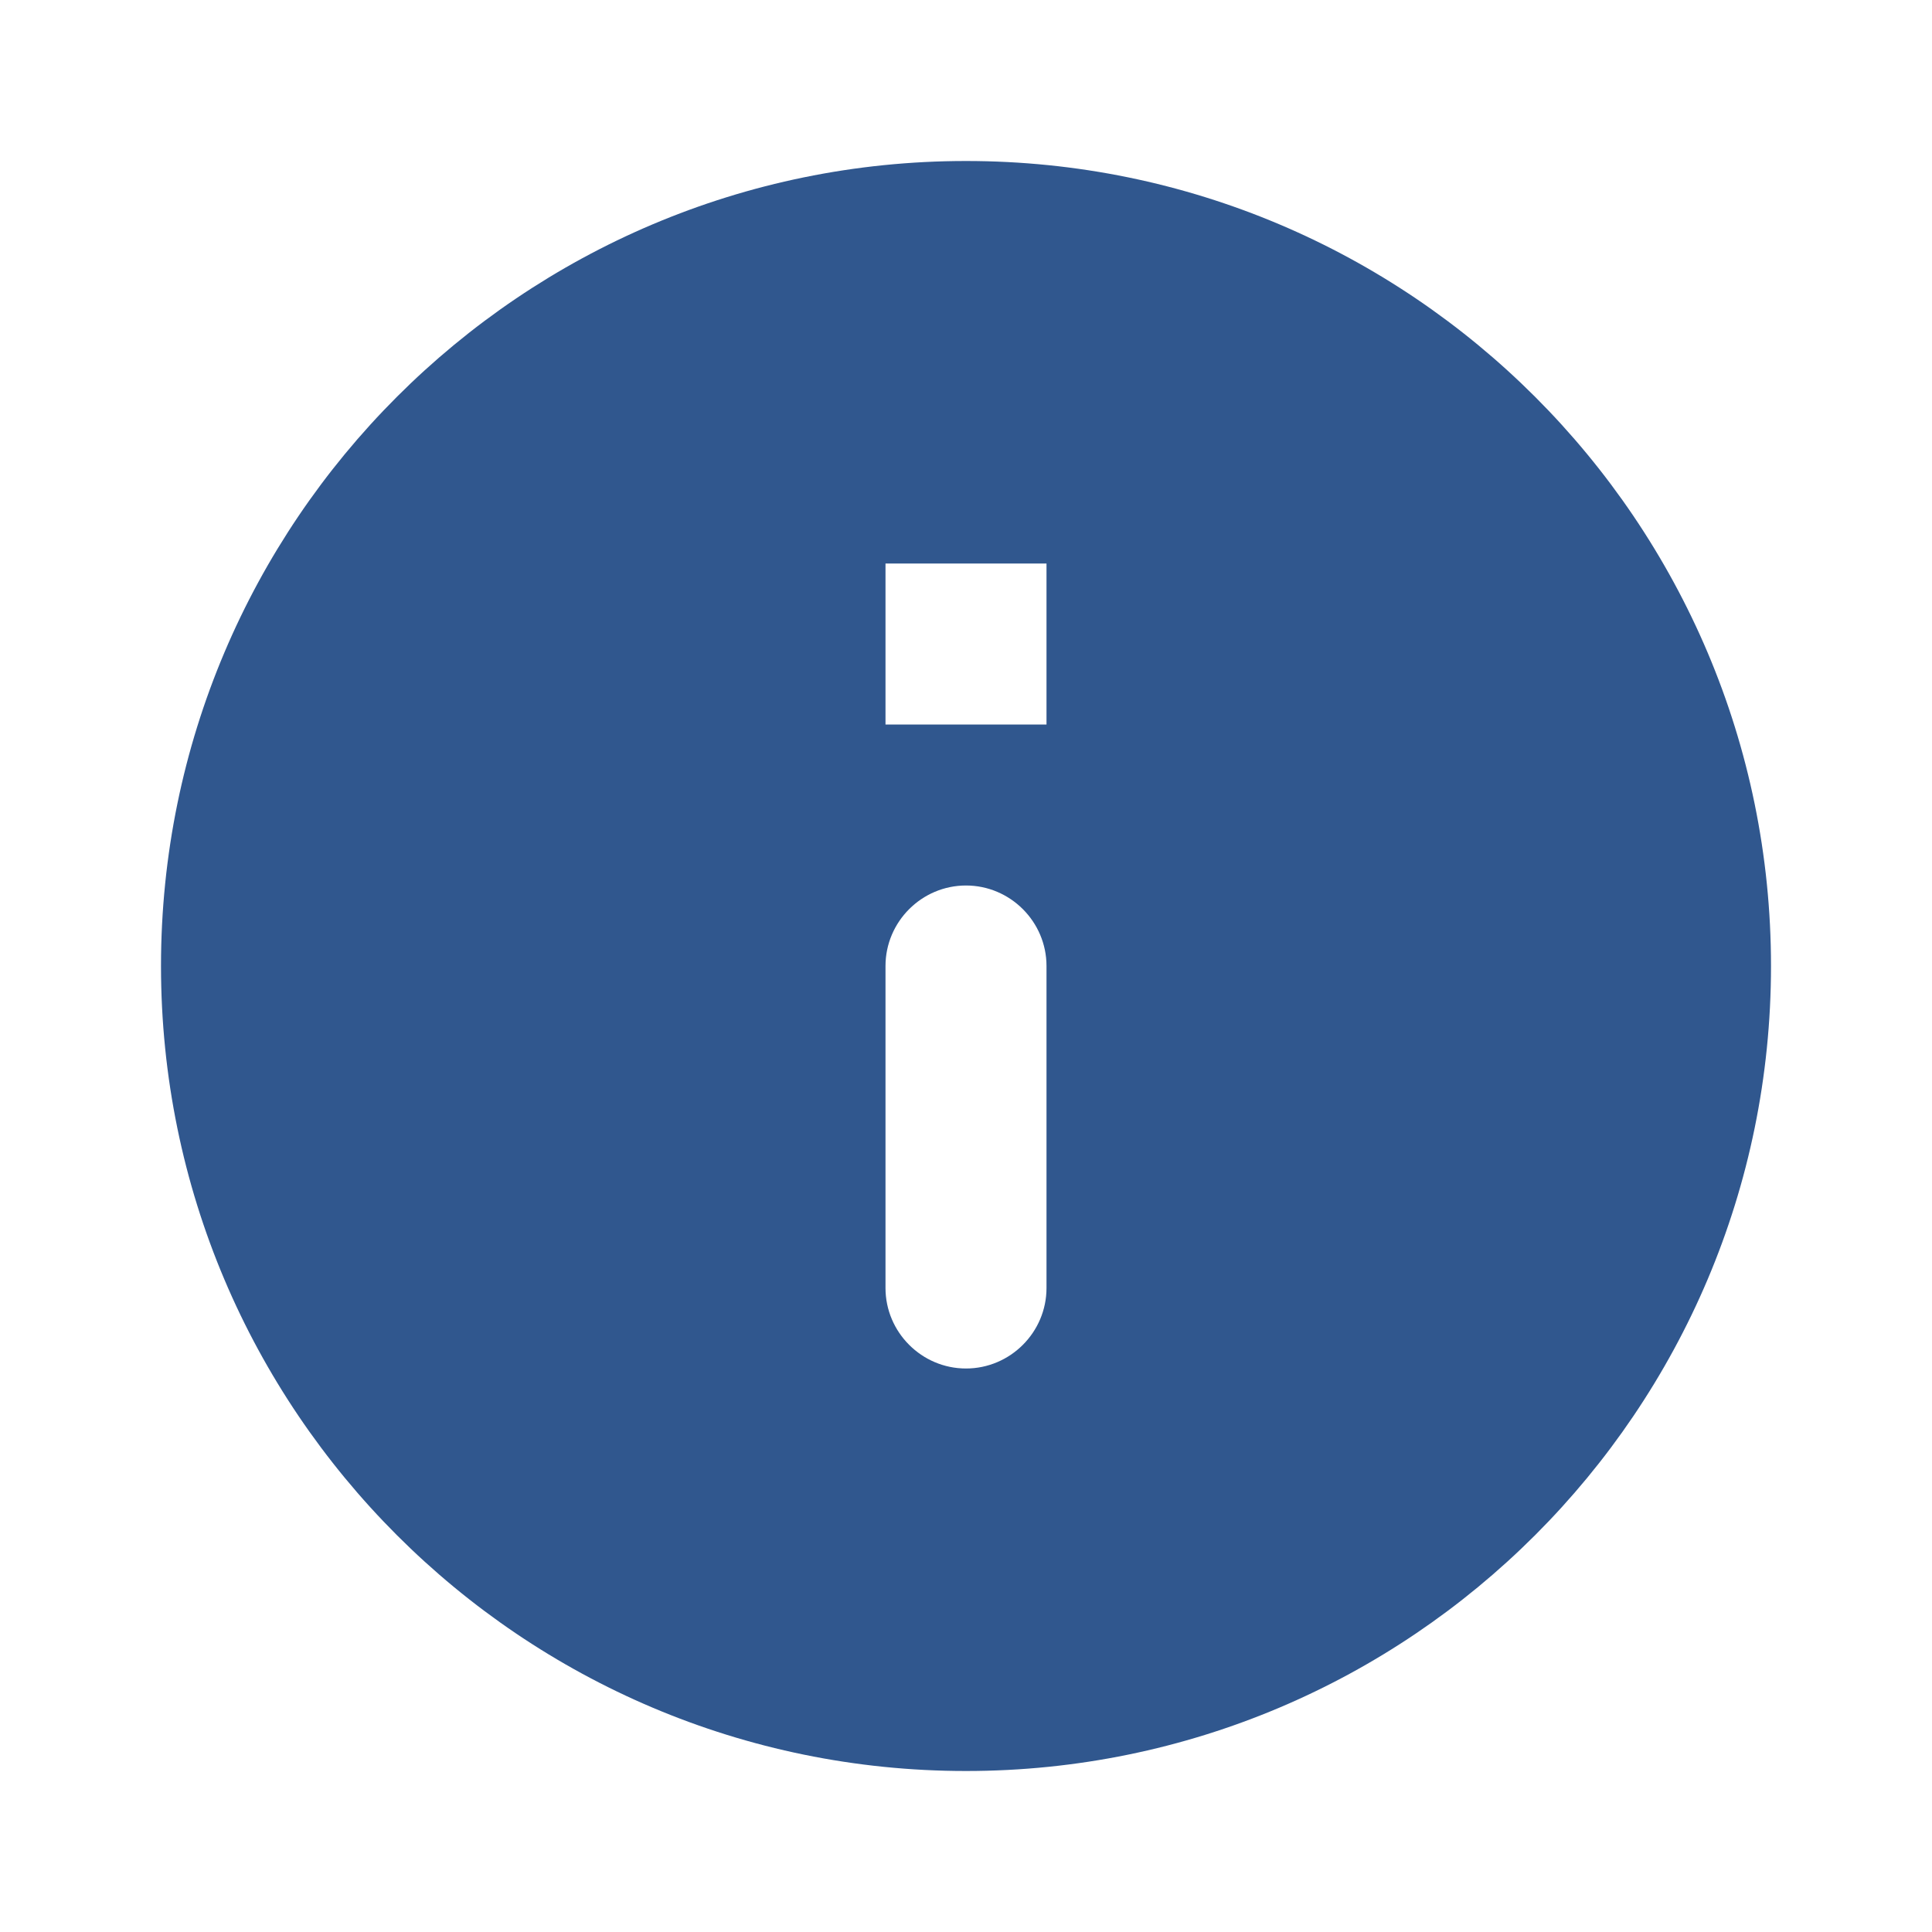
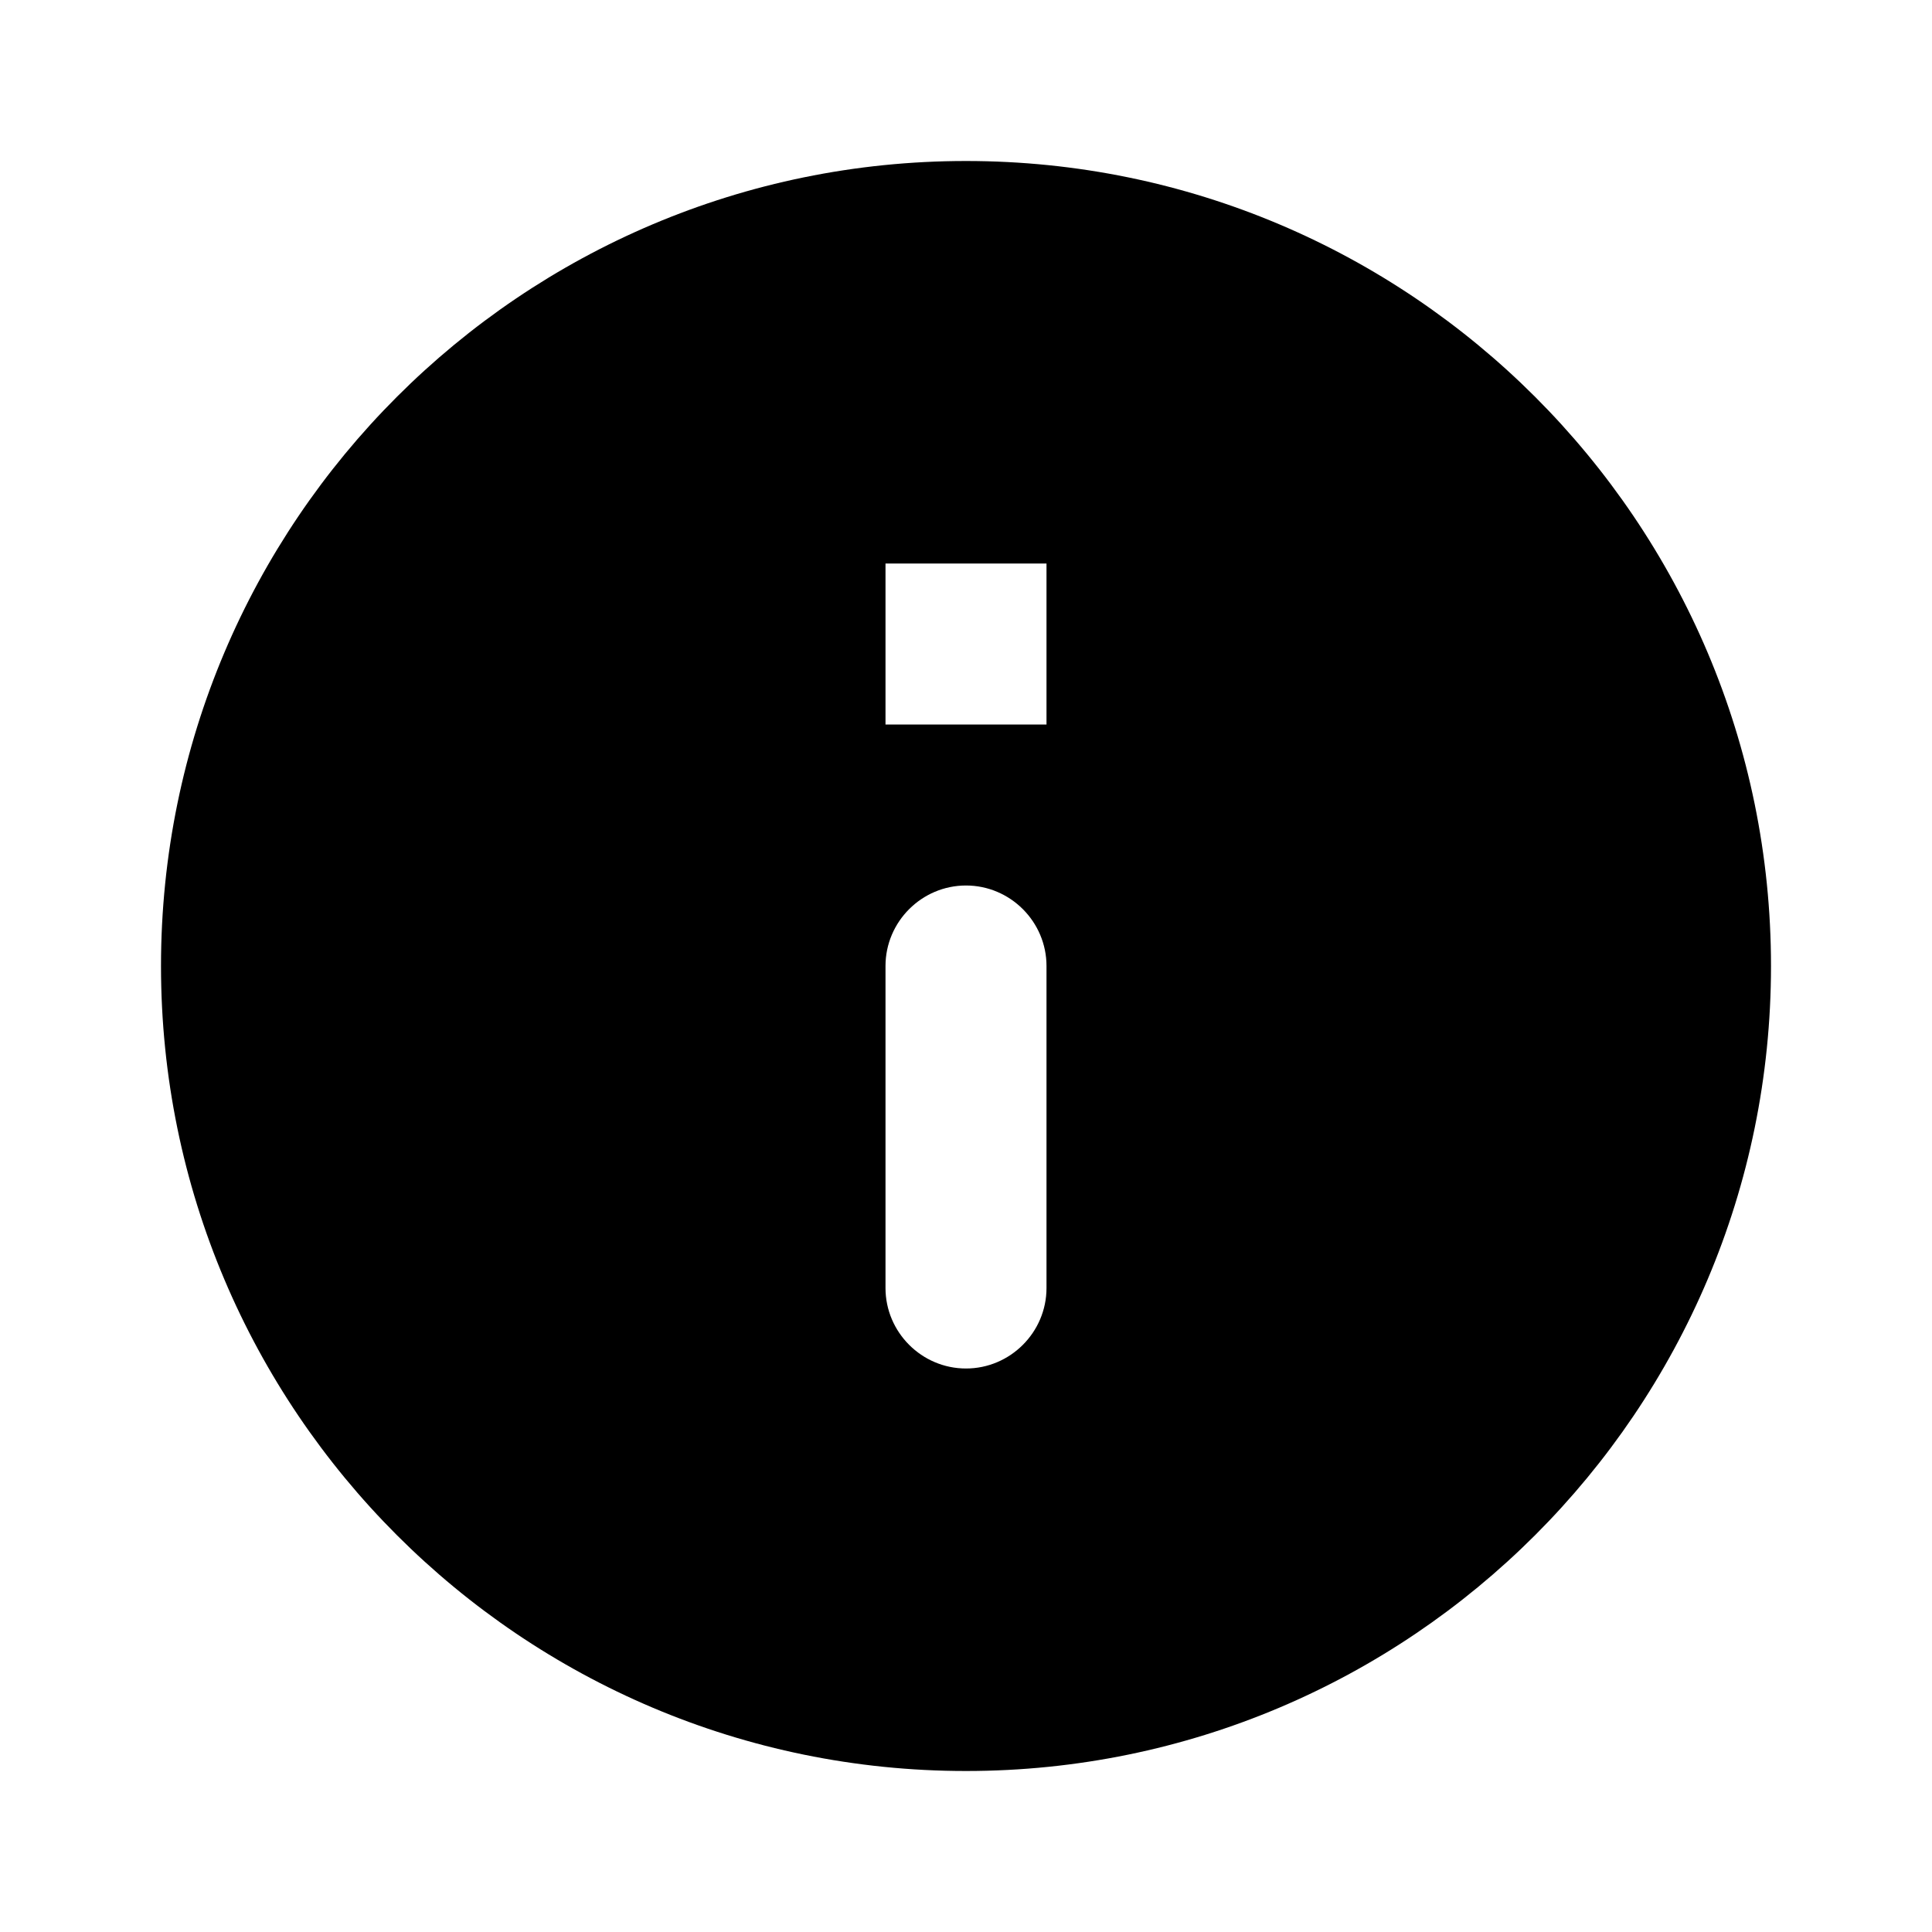
- <svg xmlns="http://www.w3.org/2000/svg" width="24" height="24" viewBox="0 0 24 24" fill="none">
-   <path d="M12 2C6.48 2 2 6.48 2 12C2 17.52 6.48 22 12 22C17.52 22 22 17.52 22 12C22 6.48 17.52 2 12 2ZM12 17C11.45 17 11 16.55 11 16V12C11 11.45 11.45 11 12 11C12.55 11 13 11.45 13 12V16C13 16.55 12.55 17 12 17ZM13 9H11V7H13V9Z" fill="#30578E" />
+ <svg xmlns="http://www.w3.org/2000/svg" width="24" height="24" viewBox="0 0 24 24" fill="currentColor">
+   <path d="M12 2C6.48 2 2 6.48 2 12C2 17.52 6.48 22 12 22C17.52 22 22 17.52 22 12C22 6.48 17.52 2 12 2ZM12 17C11.45 17 11 16.55 11 16V12C11 11.45 11.45 11 12 11C12.55 11 13 11.45 13 12V16C13 16.55 12.55 17 12 17ZM13 9H11V7H13V9Z" />
</svg>
